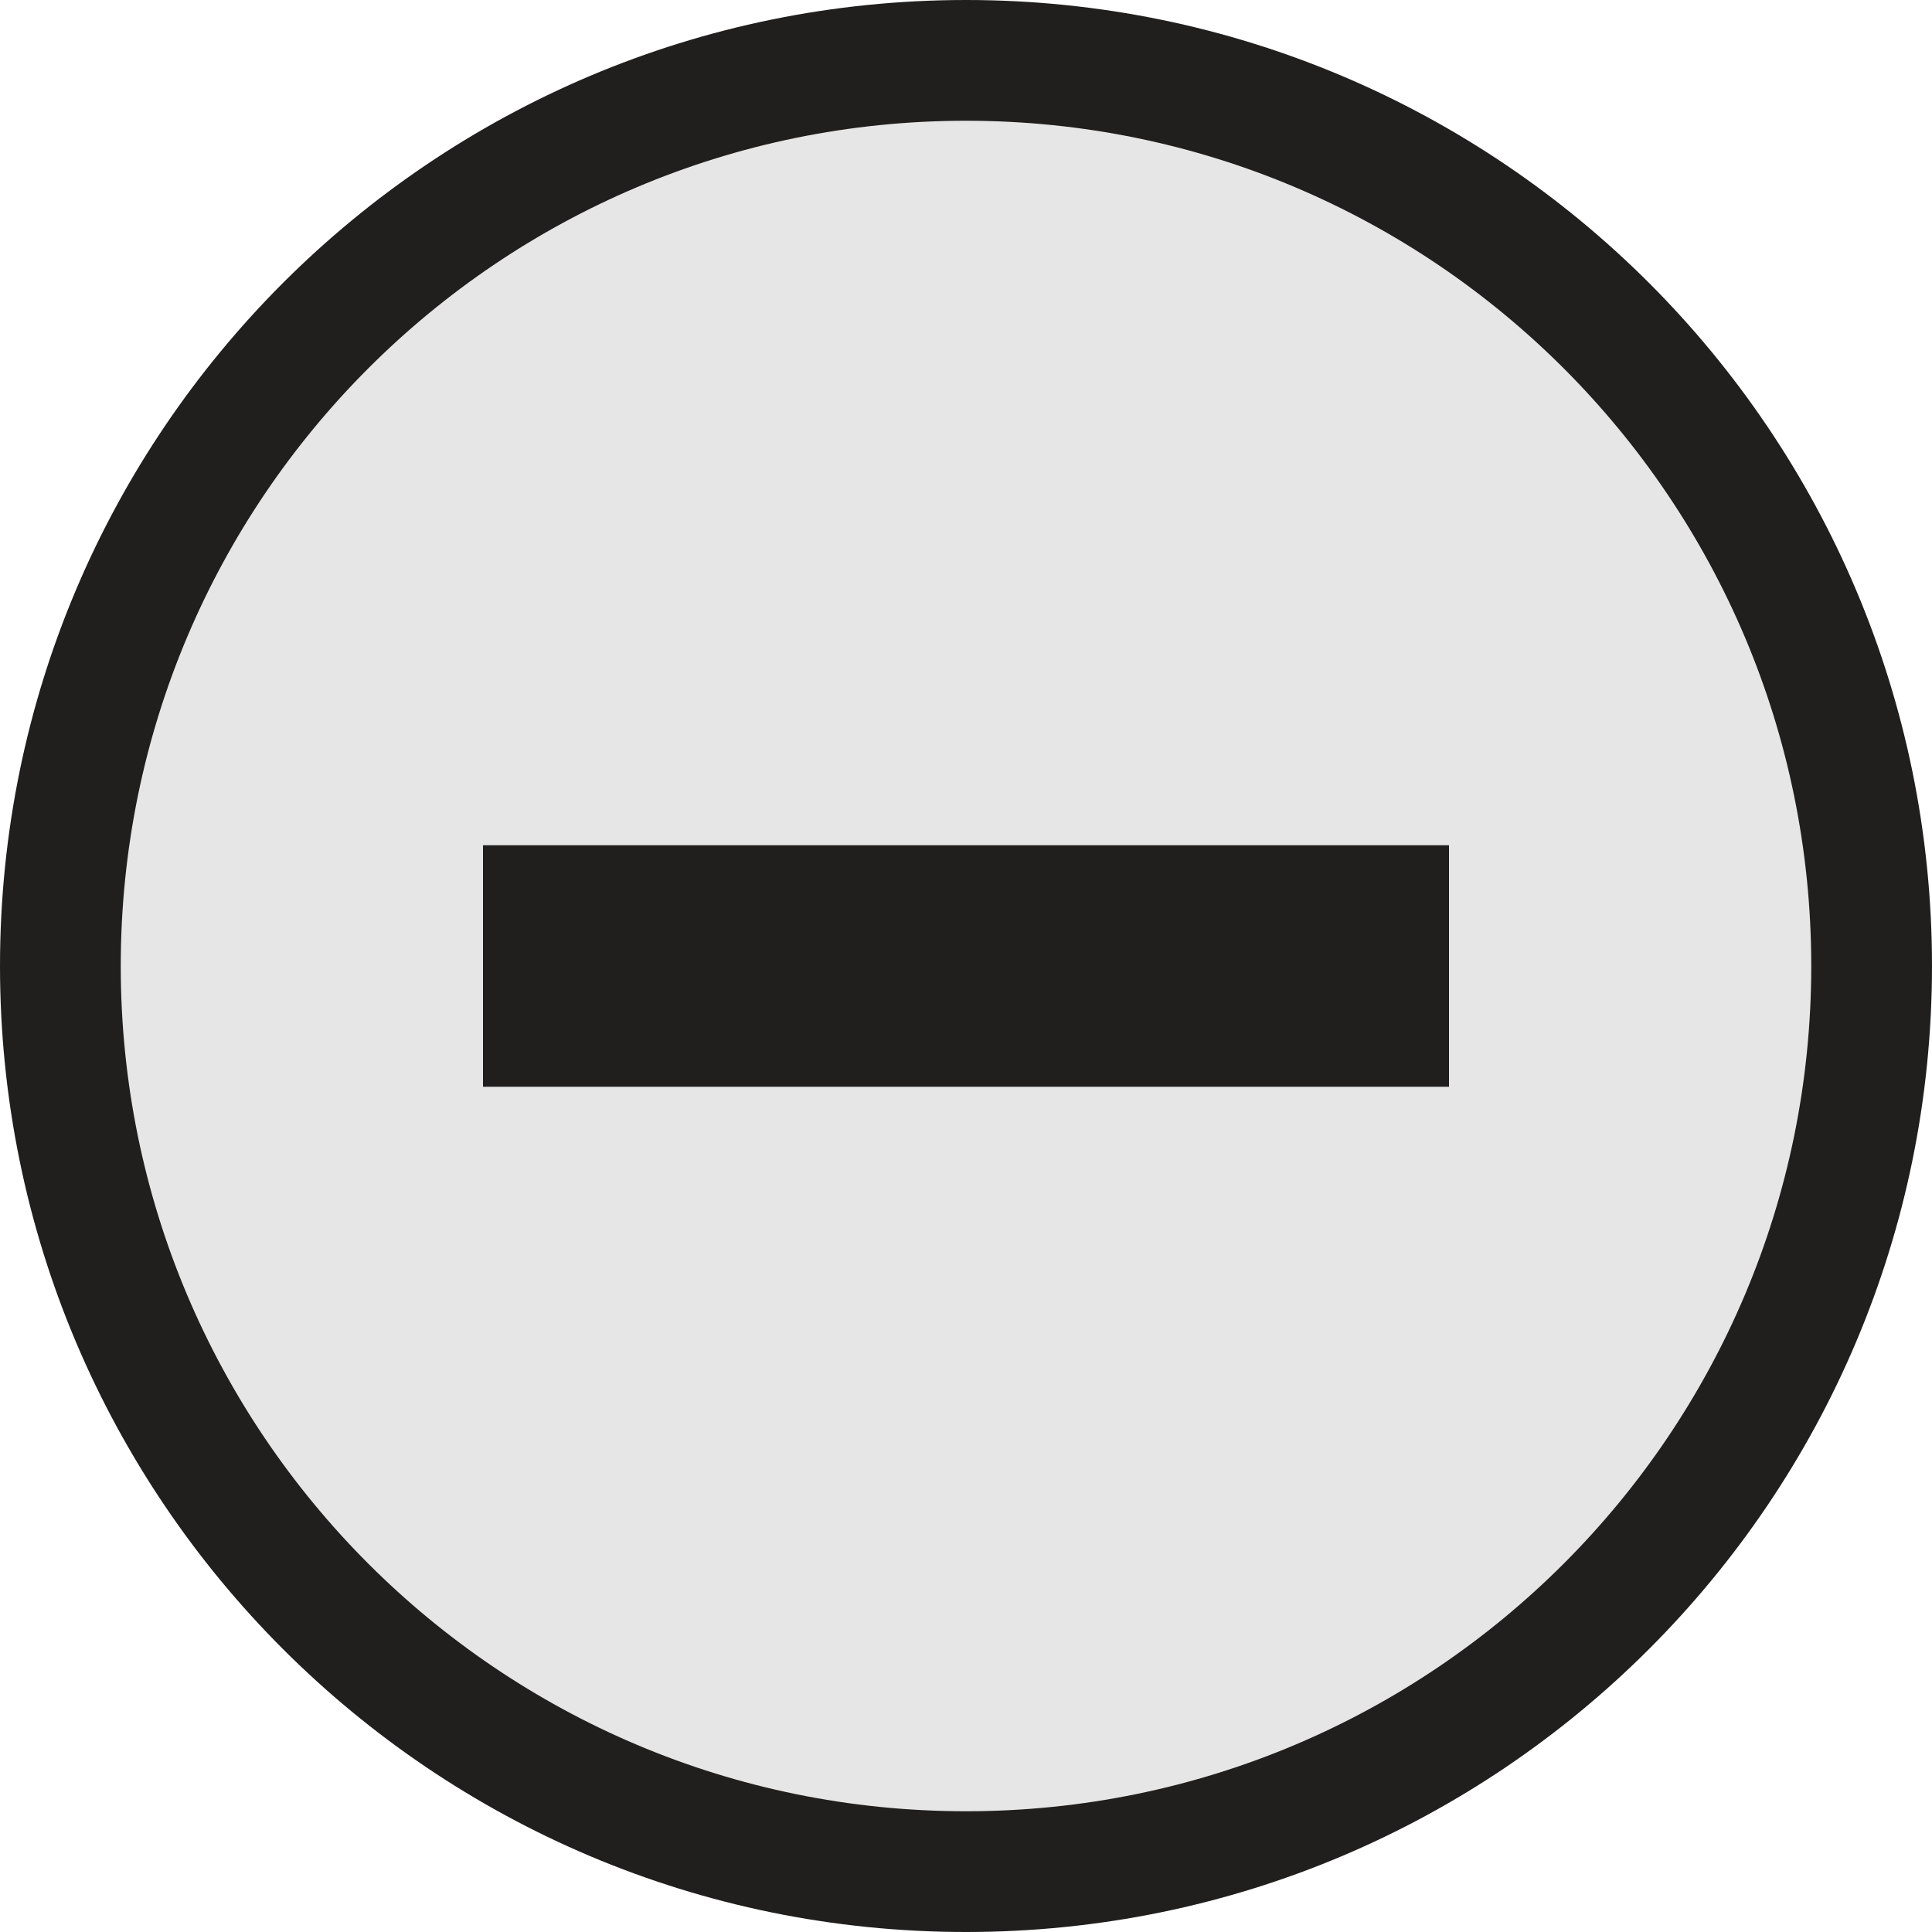
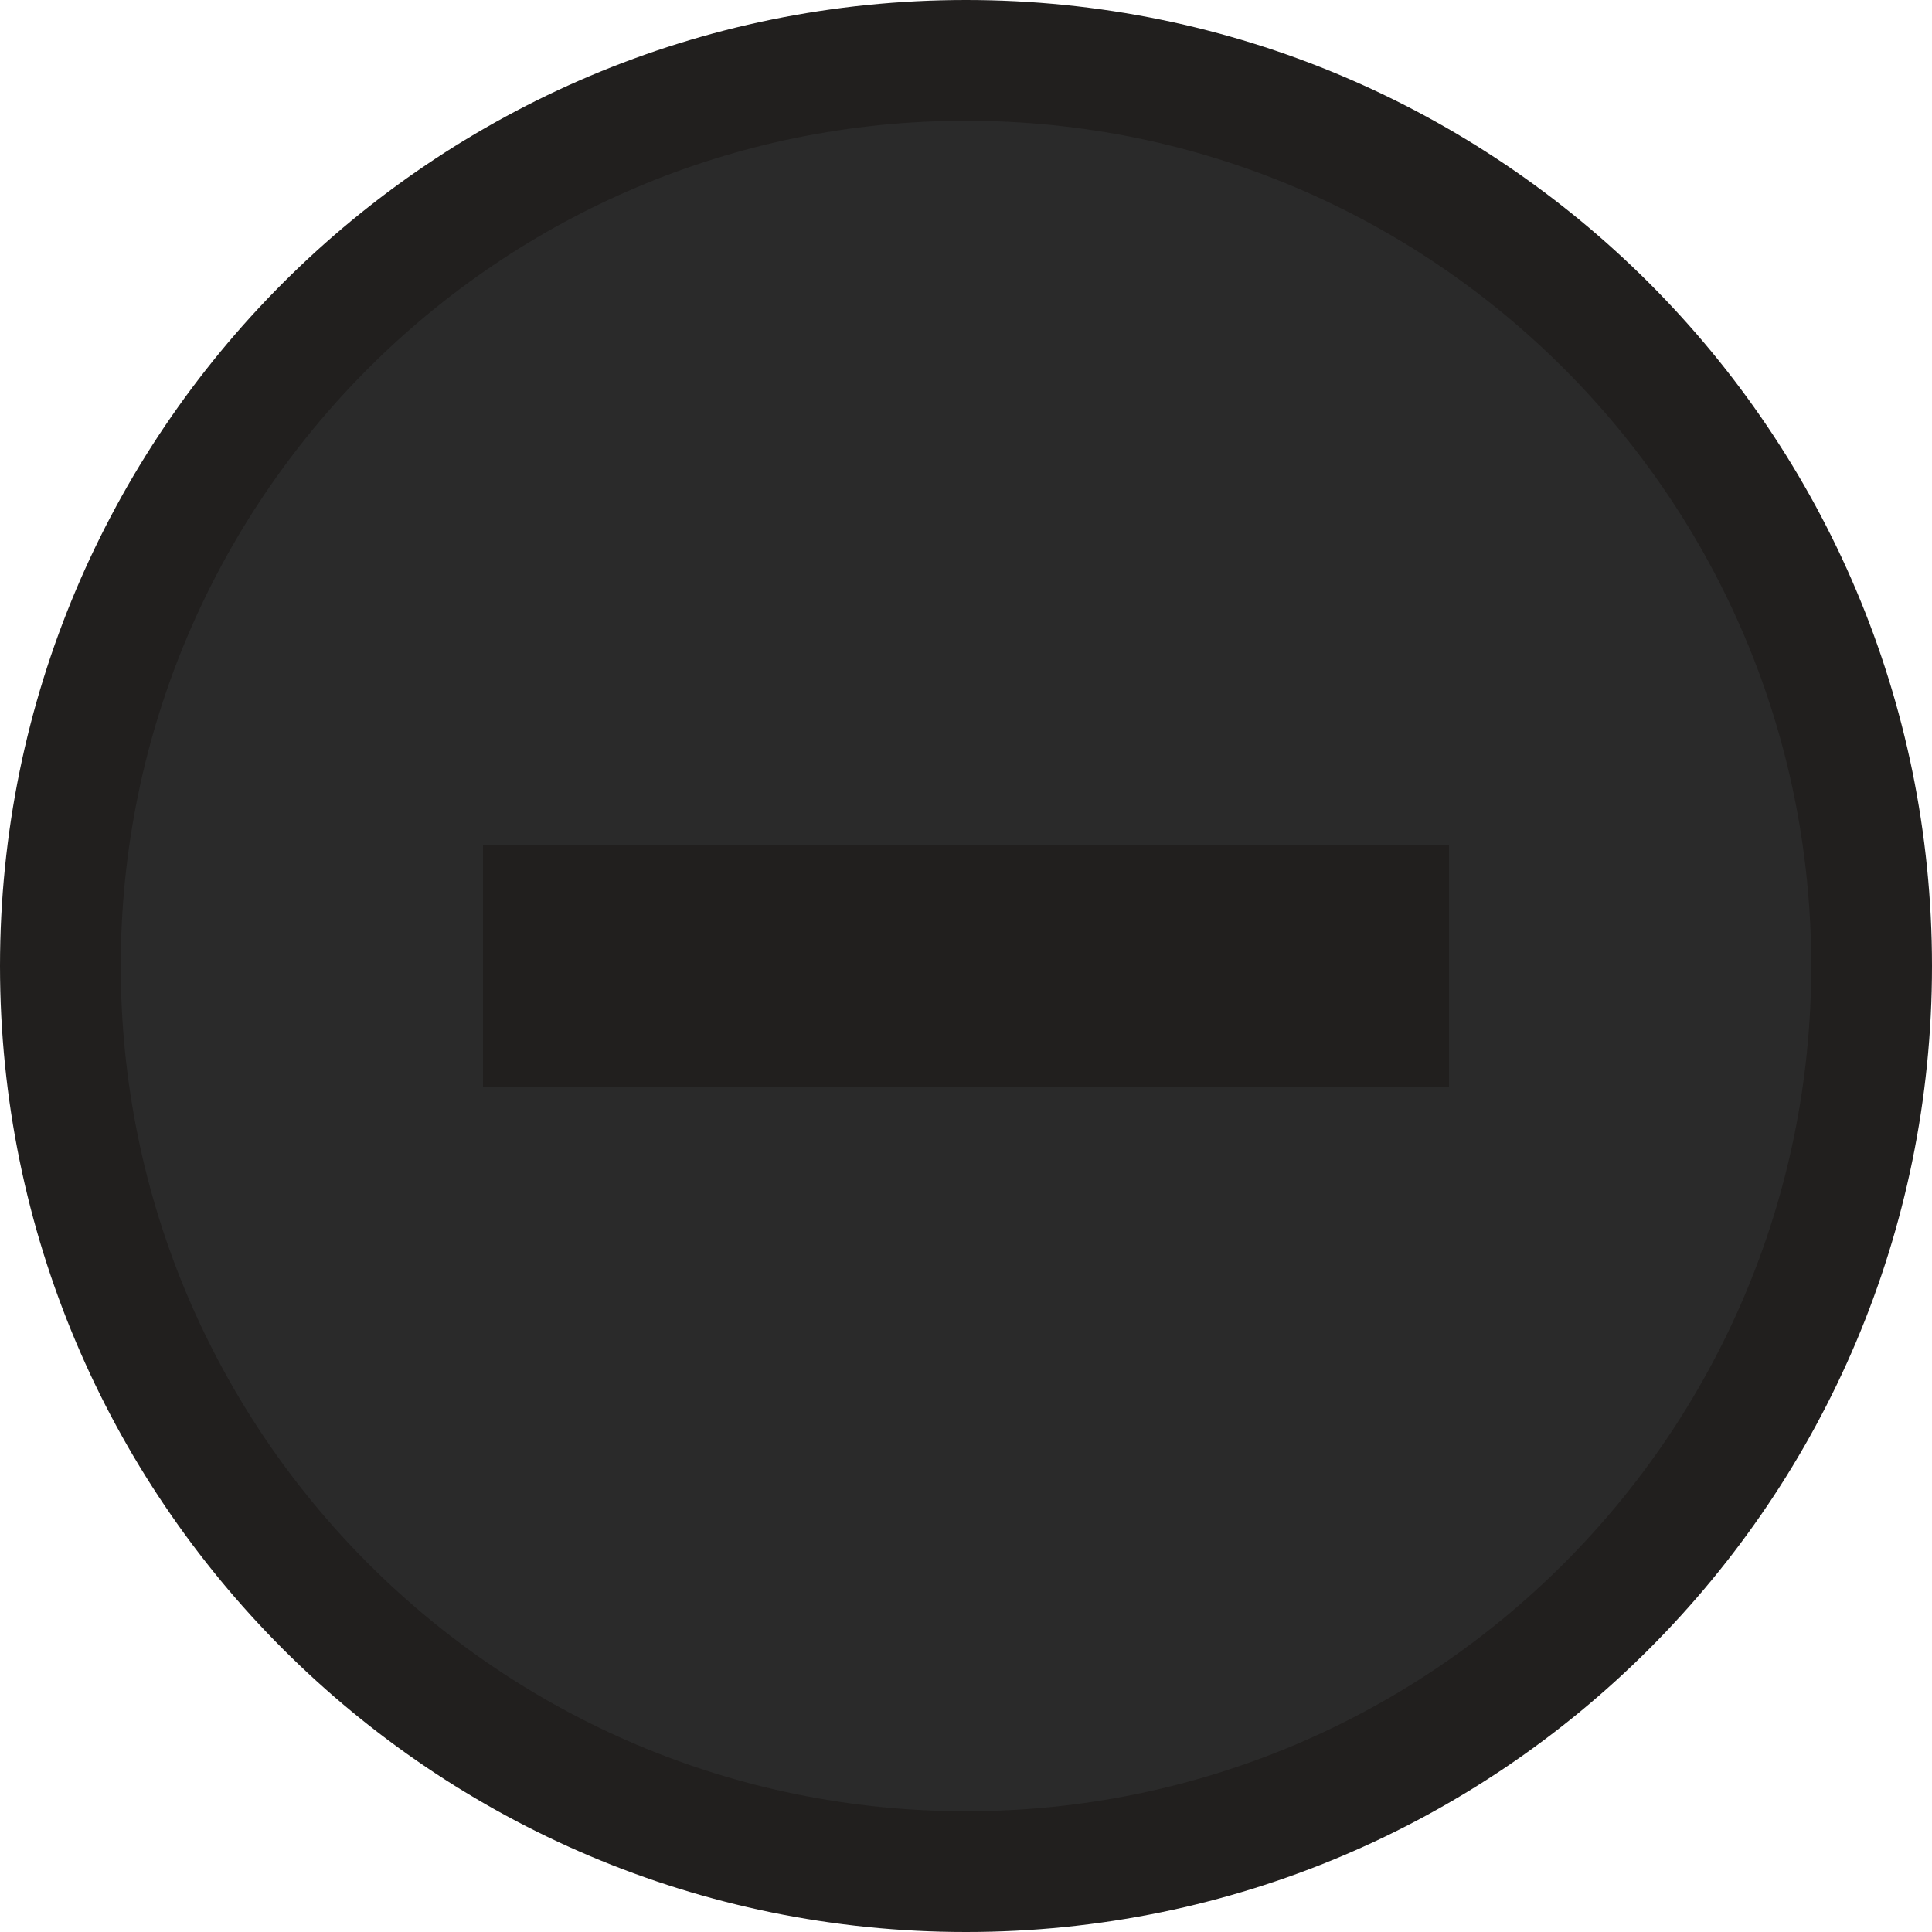
<svg xmlns="http://www.w3.org/2000/svg" xmlns:xlink="http://www.w3.org/1999/xlink" width="16" height="16" id="svg2" version="1.1">
  <defs id="defs4">
    <linearGradient id="linearGradient3802">
      <stop style="stop-color:#eeeeec;stop-opacity:1;" offset="0" id="stop3804" />
      <stop id="stop3812" offset="0.5" style="stop-color:#e4e4e1;stop-opacity:1;" />
      <stop style="stop-color:#949493;stop-opacity:1;" offset="1" id="stop3806" />
    </linearGradient>
    <radialGradient xlink:href="#linearGradient3802" id="radialGradient3810" cx="8" cy="8" fx="7.958" fy="8.849" r="7" gradientUnits="userSpaceOnUse" gradientTransform="matrix(1.571428,1.411262e-8,-1.411262e-8,1.571429,-4.571428,-4.571429)" />
  </defs>
  <g id="layer1" transform="translate(0,-1036.362)">
-     <path style="fill:#e6e6e6;fill-opacity:1;stroke:none" d="m 8.179,1037.05 c 4.039,0 7.312,3.254 7.312,7.268 0,4.014 -3.274,7.268 -7.312,7.268 -4.039,0 -7.312,-3.254 -7.312,-7.268 0,-4.014 3.274,-7.268 7.312,-7.268 z" id="path3008-2" />
+     <path style="fill:#2a2a2a;fill-opacity:1;stroke:none" d="m 8.179,1037.05 c 4.039,0 7.312,3.254 7.312,7.268 0,4.014 -3.274,7.268 -7.312,7.268 -4.039,0 -7.312,-3.254 -7.312,-7.268 0,-4.014 3.274,-7.268 7.312,-7.268 z" id="path3008-2" />
    <path style="opacity:1;fill:#211f1e;fill-opacity:1;stroke:none" d="M 8 0 C 3.582 8.8817842e-16 -3.006854e-17 3.582 0 8 C 0 12.418 3.582 16 8 16 C 12.418 16 16 12.418 16 8 C 16 3.582 12.418 -1.8064254e-15 8 0 z M 8 1 C 11.866 1 15 4.134 15 8 C 15 11.866 11.866 15 8 15 C 4.134 15 1 11.866 1 8 C 1 4.134 4.134 1 8 1 z " transform="translate(0,1036.362)" id="path3008" />
    <rect style="fill:#211f1e;fill-opacity:1;stroke:none" id="rect3931" width="8" height="2" x="4" y="7" transform="translate(0,1036.362)" />
  </g>
</svg>
